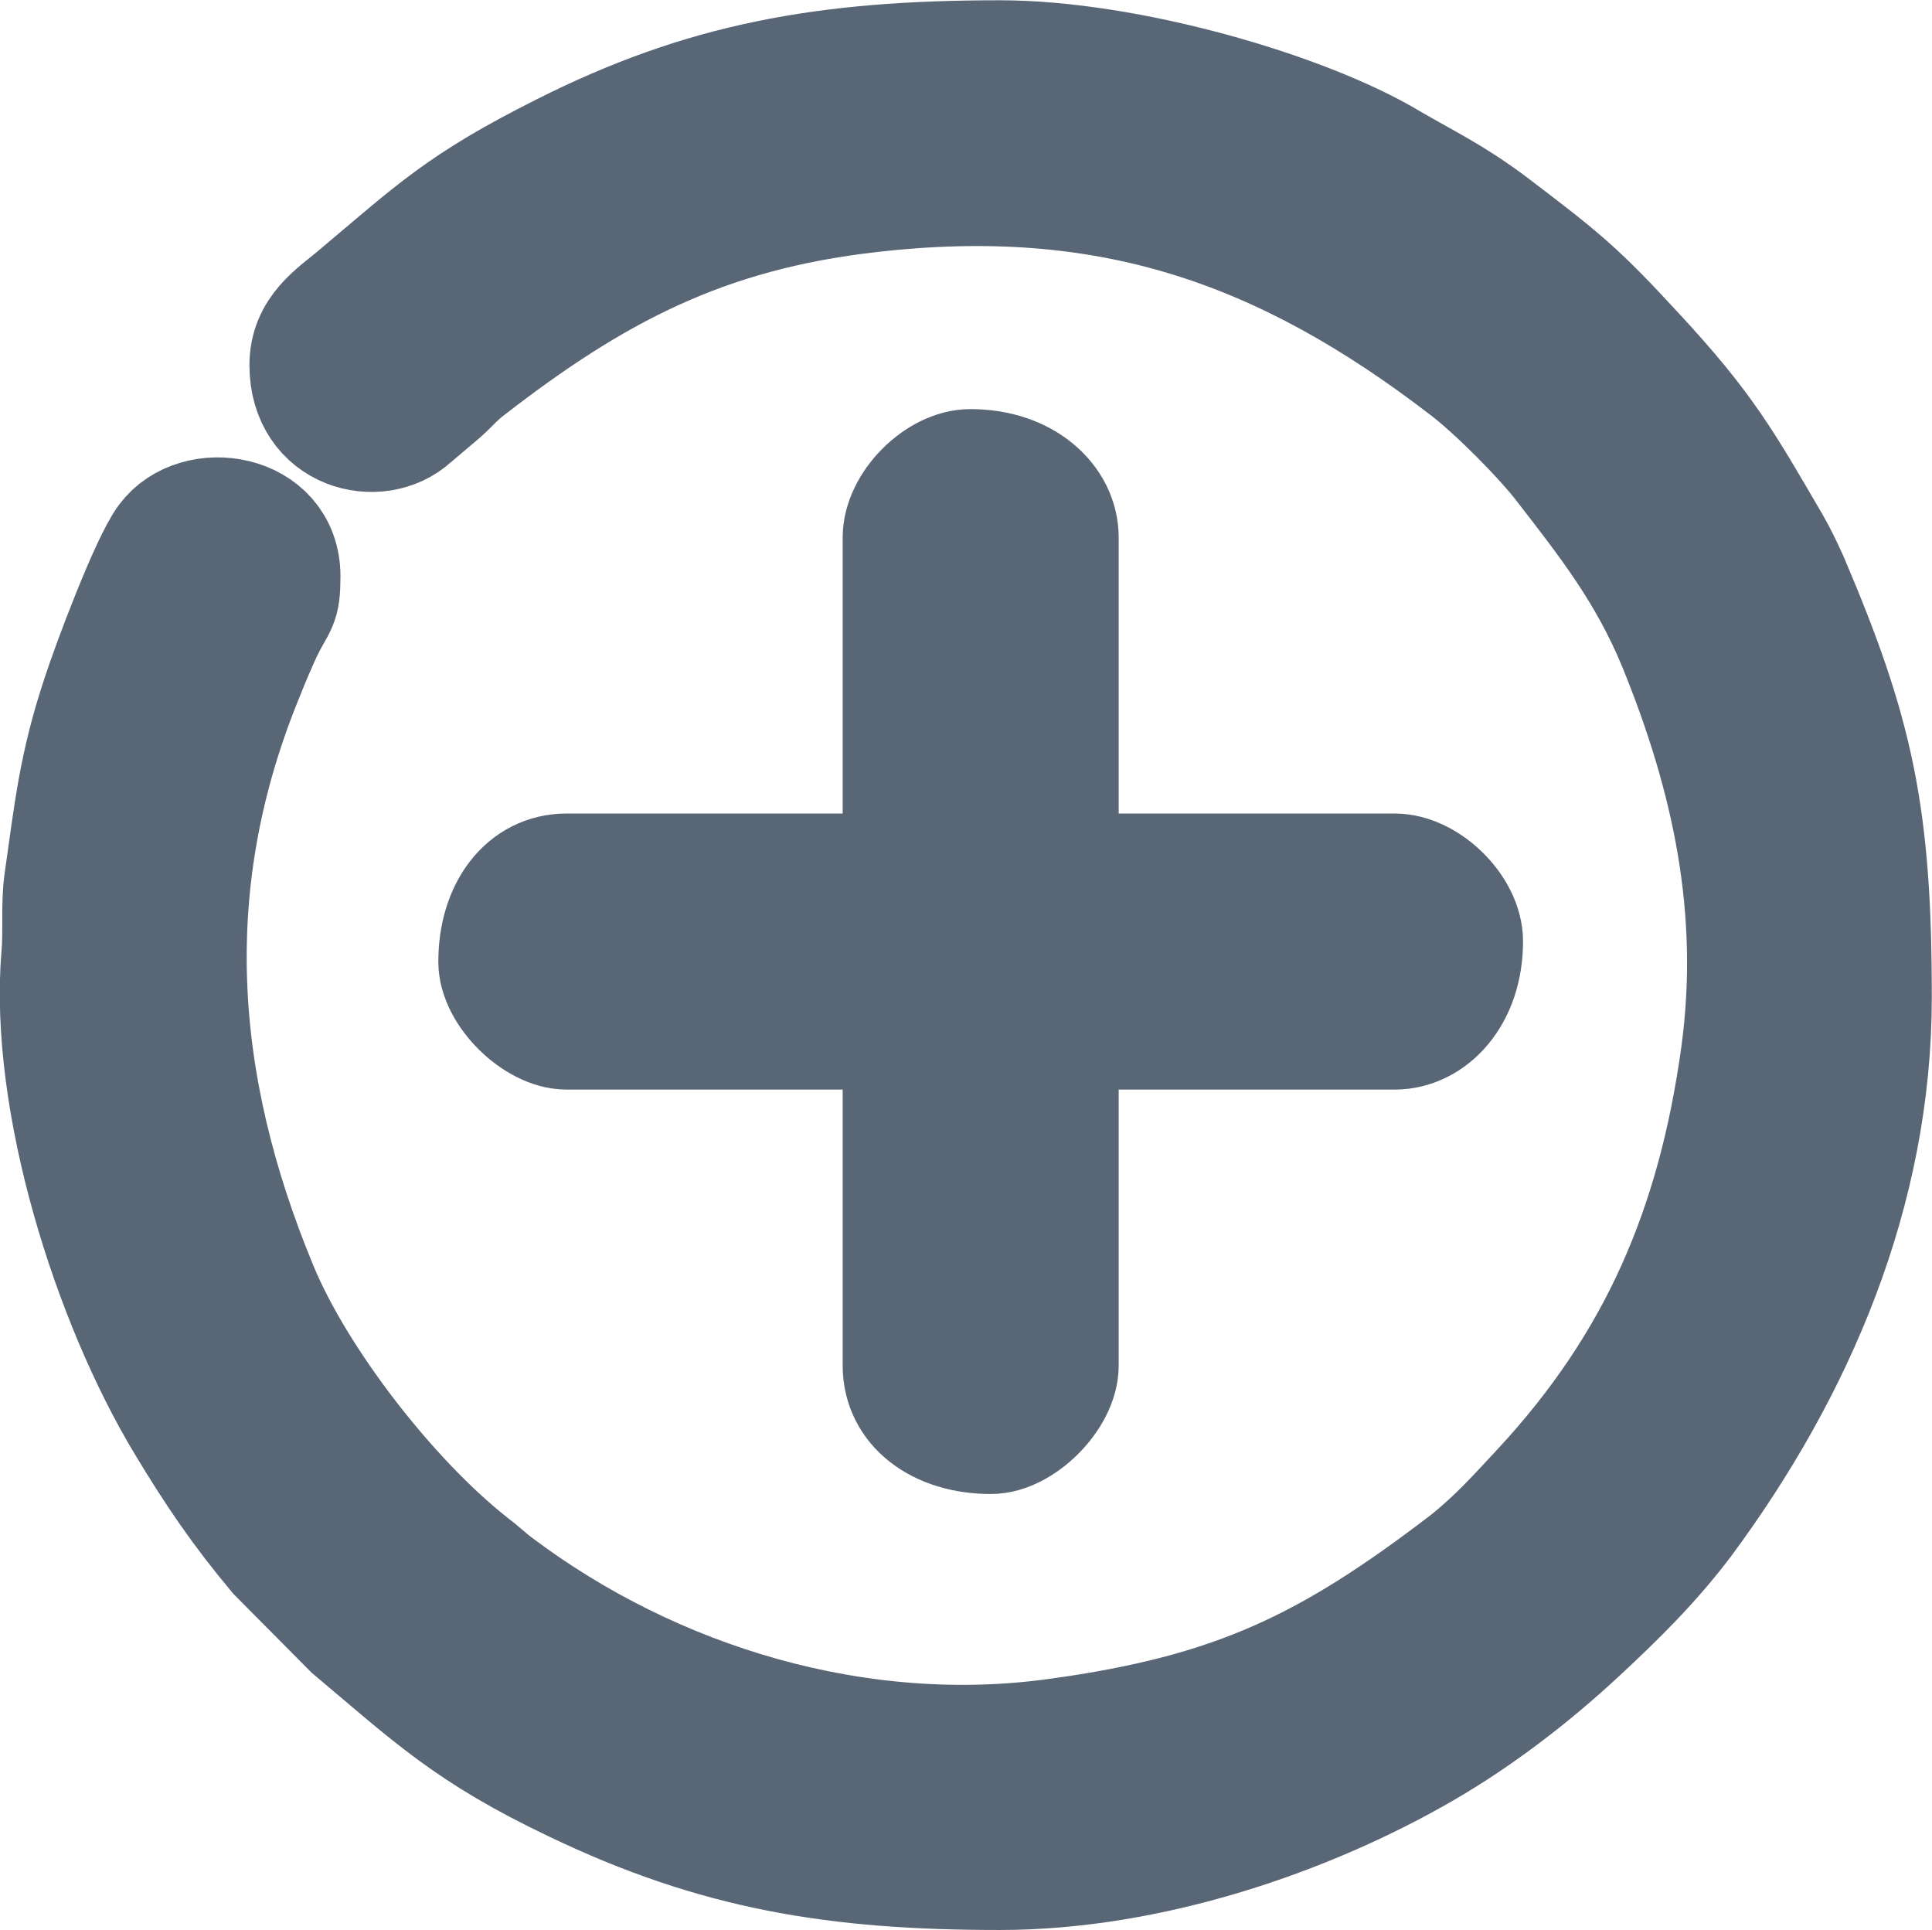
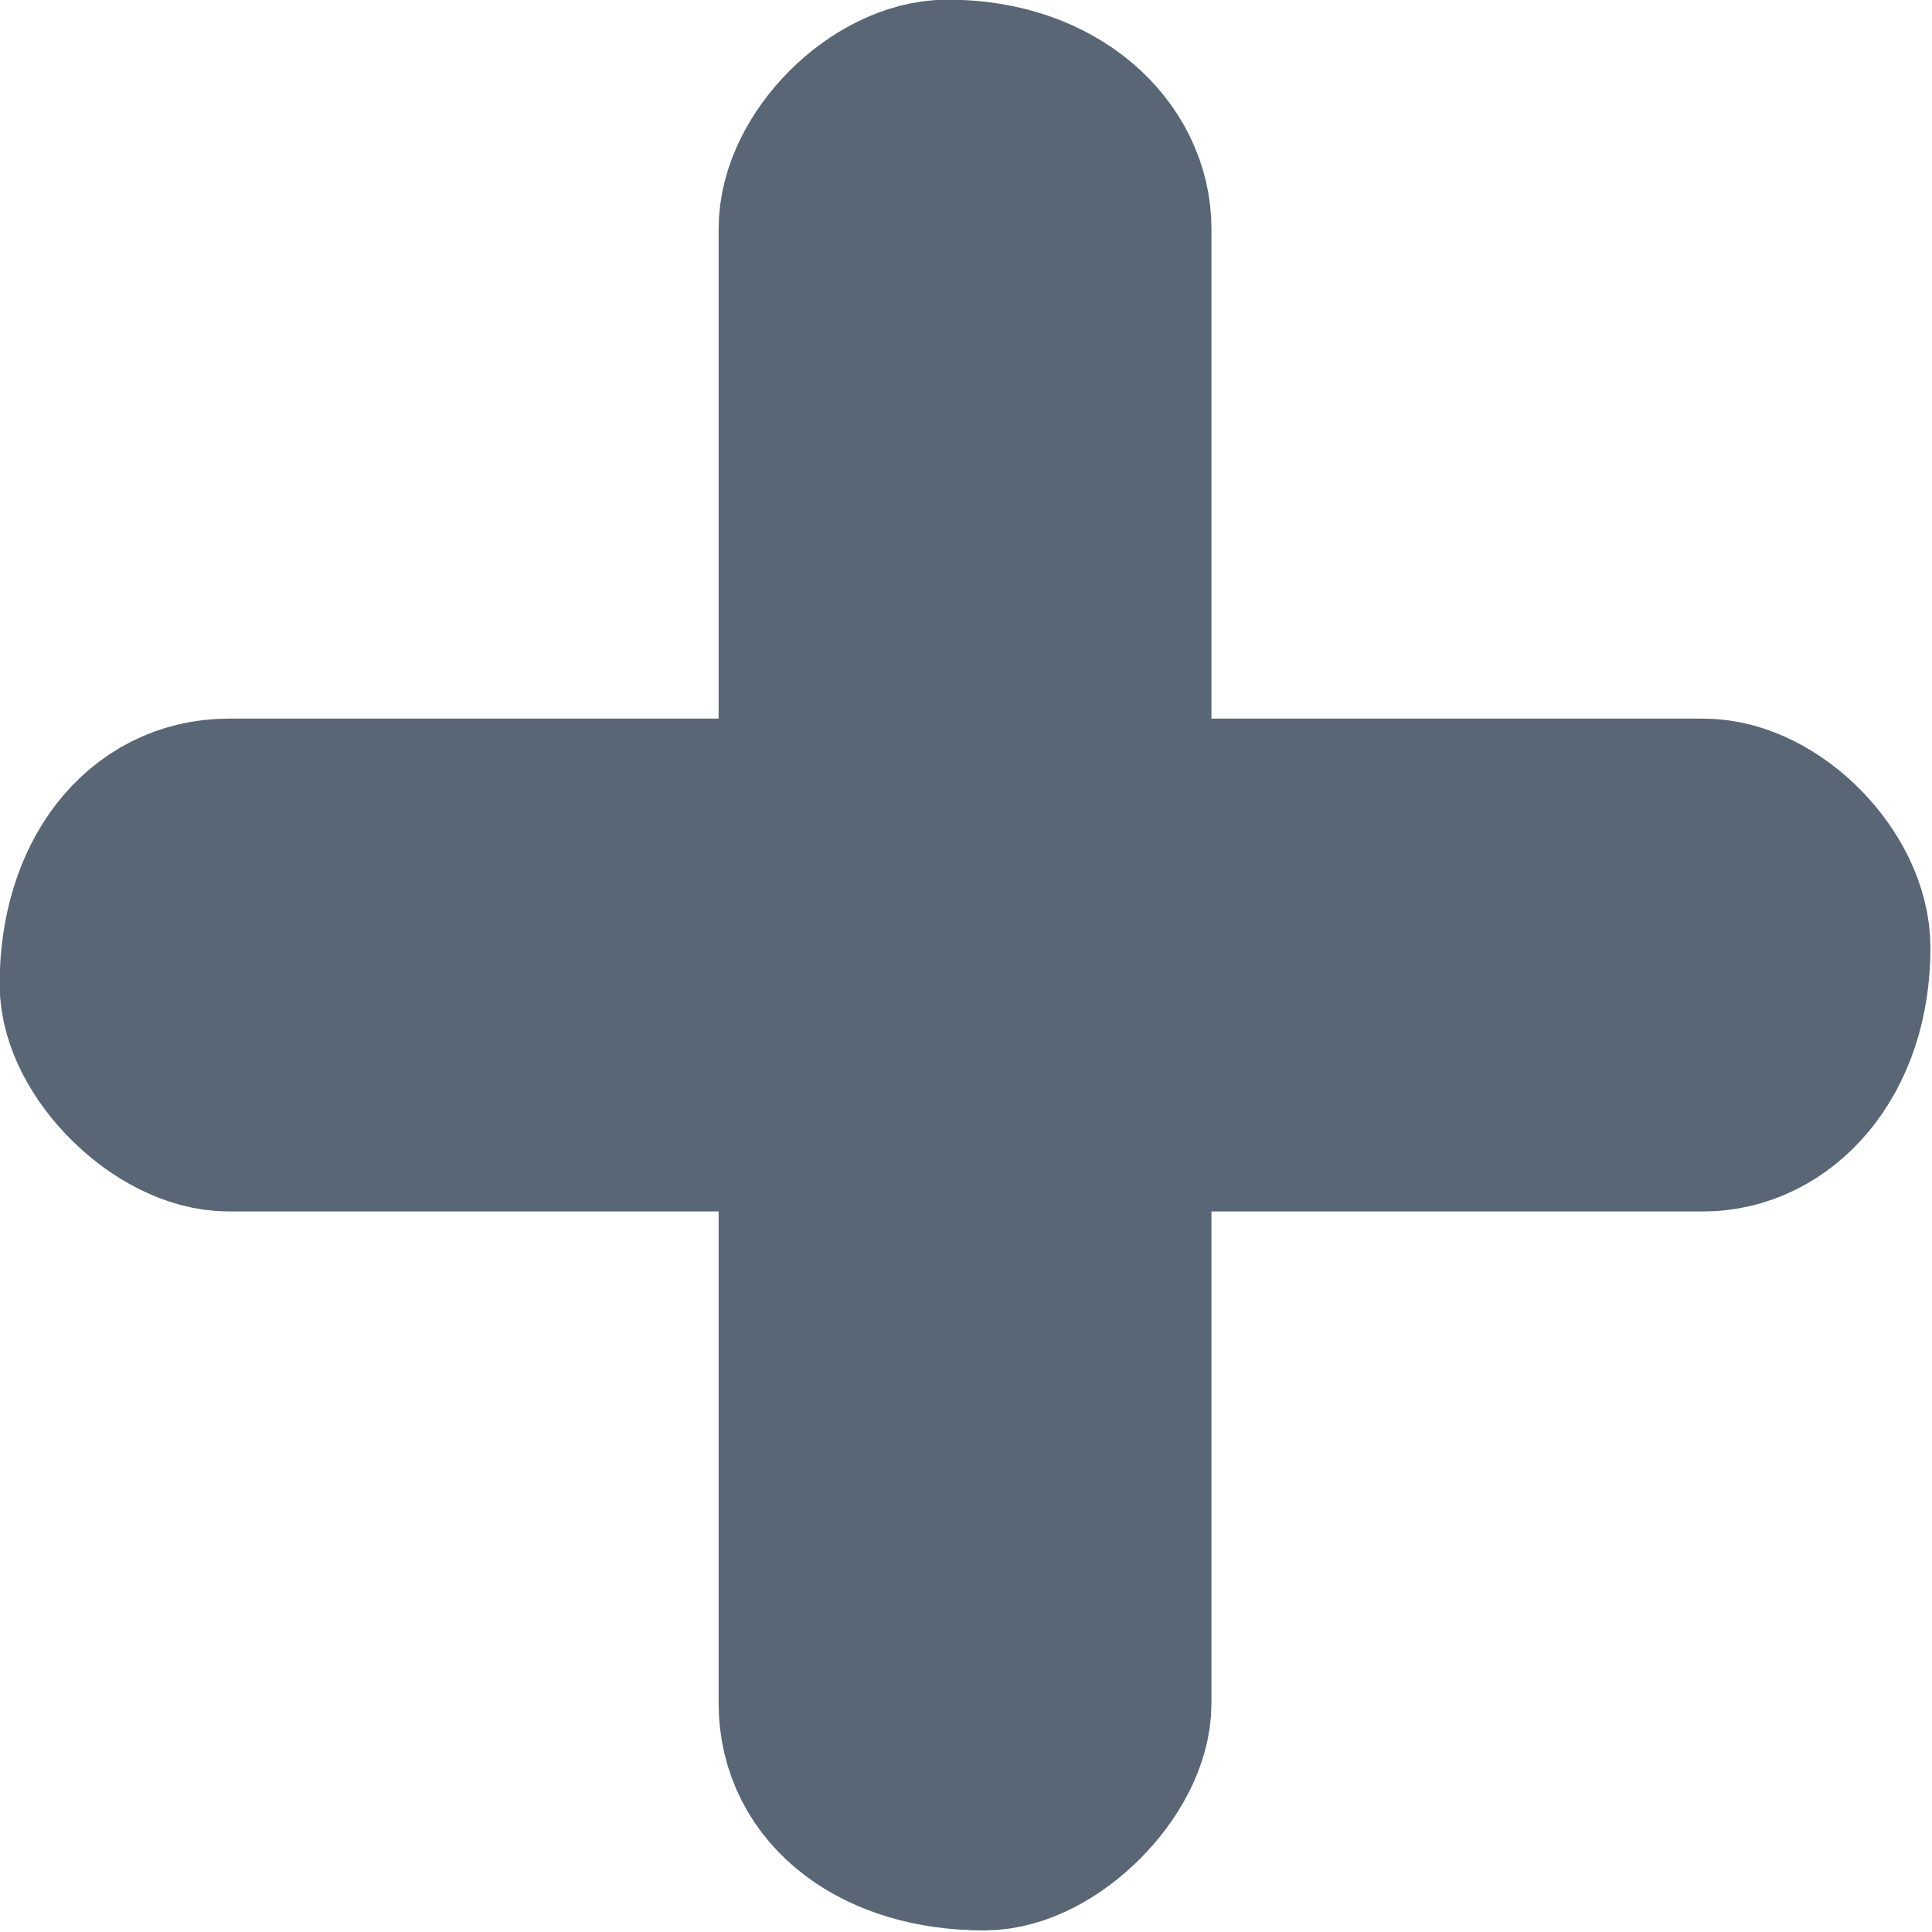
- <svg xmlns="http://www.w3.org/2000/svg" xml:space="preserve" width="168.253mm" height="168.025mm" version="1.1" style="shape-rendering:geometricPrecision; text-rendering:geometricPrecision; image-rendering:optimizeQuality; fill-rule:evenodd; clip-rule:evenodd" viewBox="0 0 3488 3483">
+ <svg xmlns="http://www.w3.org/2000/svg" xml:space="preserve" width="94.447mm" height="94.447mm" version="1.1" style="shape-rendering:geometricPrecision; text-rendering:geometricPrecision; image-rendering:optimizeQuality; fill-rule:evenodd; clip-rule:evenodd" viewBox="0 0 1005 1005">
  <defs>
    <style type="text/css">
   
-     .str0 {stroke:#586675;stroke-width:207.304}
+     .str0 {stroke:#586675;stroke-width:106.36}
    .fil0 {fill:#586675}
   
  </style>
  </defs>
  <g id="Layer_x0020_1">
-     <g id="_1490204845712">
-       <path class="fil0 str0" d="M554 659c0,124 129,155 192,97l52 -44c19,-17 28,-29 49,-45 226,-175 424,-281 723,-315 431,-50 747,62 1076,315 50,38 137,125 175,175 79,102 150,192 204,323 97,238 149,477 113,740 -43,309 -147,554 -359,782 -41,44 -79,87 -133,130 -246,188 -415,272 -737,316 -358,50 -728,-62 -1010,-274 -20,-15 -28,-24 -48,-39 -147,-116 -313,-331 -381,-496 -153,-369 -179,-733 -24,-1108 9,-23 21,-51 33,-77 25,-51 32,-44 32,-99 0,-120 -157,-143 -213,-67 -32,43 -101,227 -119,283 -42,126 -50,209 -68,335 -6,43 -1,89 -5,134 -22,263 92,624 226,846 53,88 99,156 166,236l135 136c144,121 211,187 402,278 258,124 473,159 770,159 272,0 556,-98 767,-220 100,-58 196,-132 280,-210 69,-64 133,-127 191,-204 202,-273 341,-595 341,-946 0,-329 -32,-476 -151,-755 -10,-22 -21,-45 -32,-64 -87,-149 -120,-209 -246,-345 -105,-114 -134,-137 -263,-235 -70,-52 -114,-72 -181,-111 -155,-93 -475,-186 -706,-186 -317,0 -536,40 -790,168 -185,93 -231,140 -375,261 -37,31 -86,61 -86,126z" />
-       <path class="fil0 str0" d="M1625 970l0 602 -602 0c-76,0 -128,68 -128,164 0,57 71,127 128,127l602 0 0 602c0,76 68,128 164,128 57,0 127,-71 127,-128l0 -602 602 0c66,0 128,-63 128,-164 0,-60 -68,-127 -128,-127l-602 0 0 -602c0,-66 -63,-128 -164,-128 -60,0 -127,68 -127,128z" />
-     </g>
+     <path class="fil0 str0" d="M427 119l0 308 -308 0c-39,0 -66,35 -66,85 0,29 36,65 66,65l308 0 0 309c0,39 35,65 85,65 29,0 65,-36 65,-65l0 -309 309 0c34,0 65,-32 65,-84 0,-31 -34,-66 -65,-66l-309 0 0 -308c0,-34 -32,-66 -84,-66 -31,0 -66,35 -66,66z" />
  </g>
</svg>
